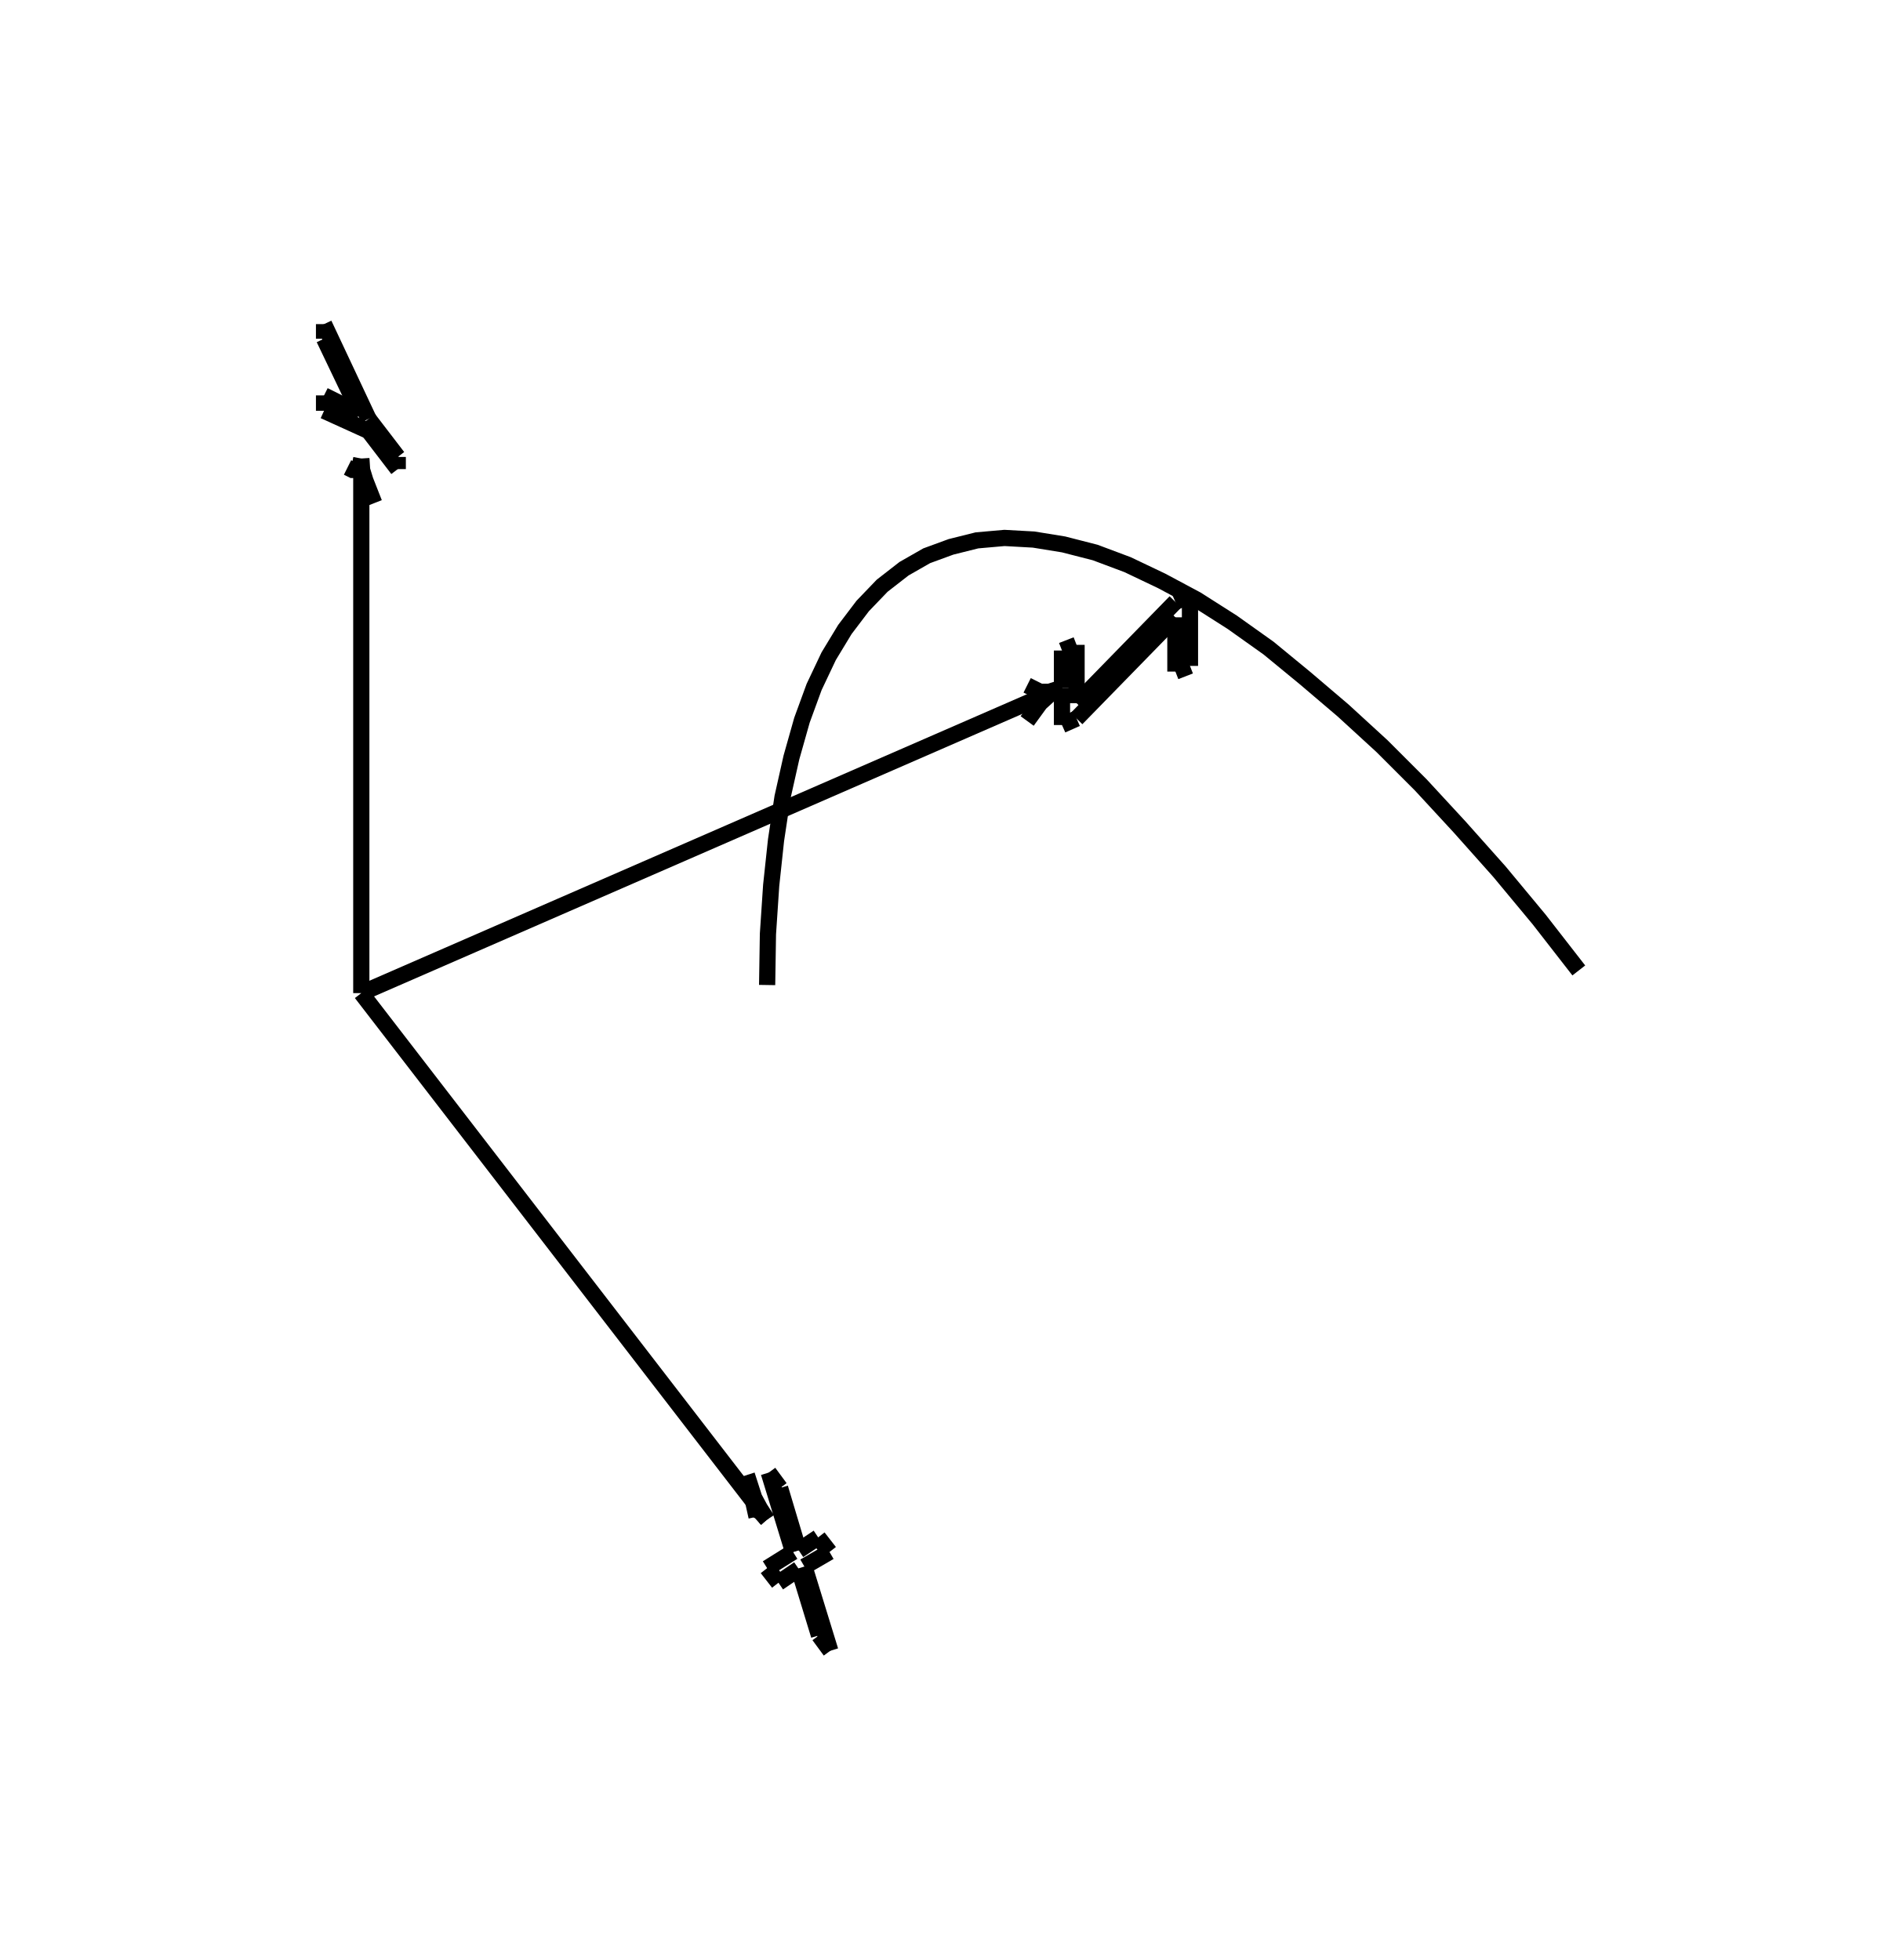
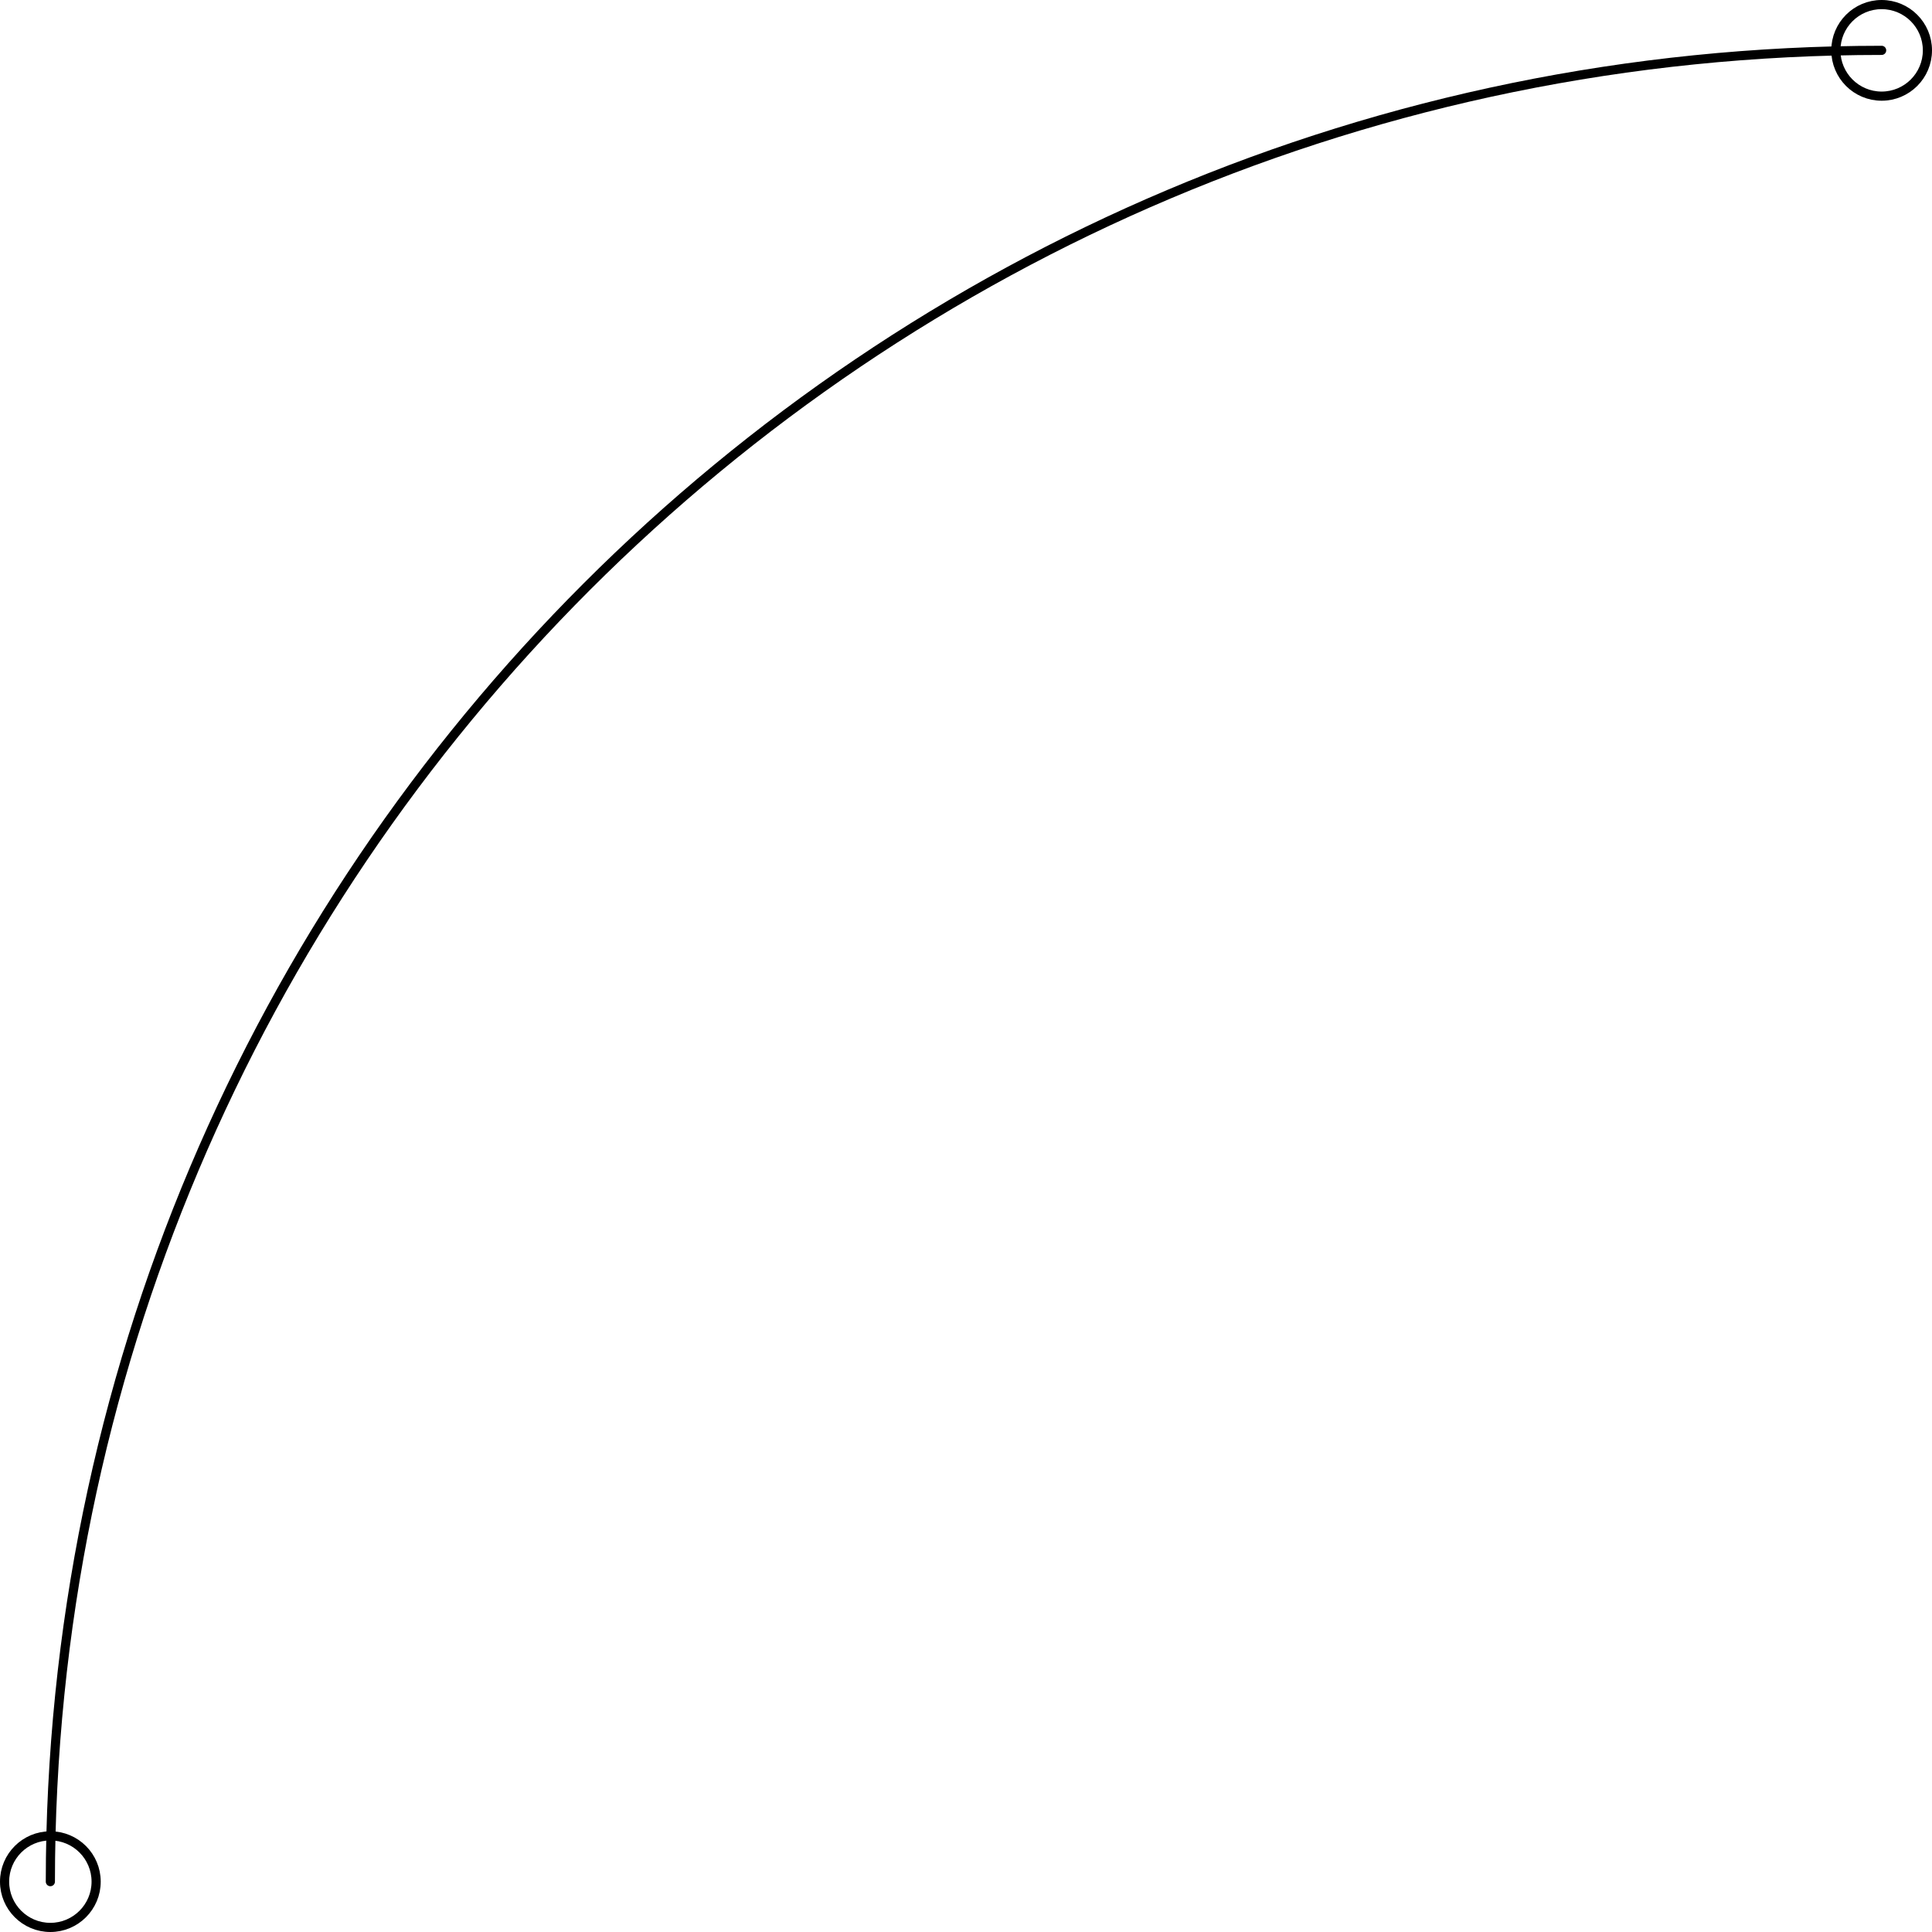
- <svg xmlns="http://www.w3.org/2000/svg" width="117" height="121">
-   <g transform="scale(50, -50)   translate(1.311029,-0.8491922)" stroke-width="0.02" fill="none">
-     <g stroke="rgb(160,160,160)" fill="none" stroke-dasharray="0.02,0.02">
-     
-         </g>
-     <g stroke="rgb(0,0,0)" fill="none">
-       <path d="M-0.364,-0.367 L-0.363,-0.304 L-0.359,-0.244 L-0.353,-0.188 L-0.345,-0.135 L-0.334,-0.086 L-0.321,-0.04 L-0.306,0.001 L-0.288,0.039 L-0.268,0.072 L-0.246,0.101 L-0.222,0.126 L-0.195,0.147 L-0.167,0.163 L-0.137,0.174 L-0.105,0.182 L-0.071,0.185 L-0.035,0.183 L0.002,0.177 L0.041,0.167 L0.081,0.152 L0.123,0.132 L0.166,0.109 L0.21,0.081 L0.255,0.049 L0.3,0.012 L0.347,-0.028 L0.395,-0.072 L0.443,-0.12 L0.491,-0.172 L0.54,-0.227 L0.589,-0.286 L0.638,-0.349 " />
-       <path d="M-0.865,-0.377 L-0.364,-1.027 " />
-       <path d="M-0.865,-0.377 L-0.865,0.283 " />
-       <path d="M-0.865,-0.377 L0.0,0.0 " />
-       <path d="M-0.364,-1.027 L-0.373,-1.013 L-0.38,-1 L-0.389,-0.972 " />
-       <path d="M-0.364,-1.027 L-0.373,-1.017 L-0.38,-1.014 L-0.389,-1.016 " />
-       <path d="M-0.865,0.283 L-0.867,0.273 L-0.871,0.269 L-0.876,0.269 L-0.882,0.272 " />
-       <path d="M-0.865,0.283 L-0.864,0.269 L-0.86,0.256 L-0.849,0.228 " />
-       <path d="M0.0,0.0 L-0.016,-0.005 L-0.027,-0.005 L-0.043,0.003 " />
-       <path d="M0.0,0.0 L-0.016,-0.009 L-0.027,-0.019 L-0.043,-0.041 " />
-       <path d="M-0.287,-1.067 L-0.318,-1.085 " />
-       <path d="M-0.318,-1.085 L-0.286,-1.189 " />
-       <path d="M-0.286,-1.189 L-0.3,-1.17 " />
-       <path d="M-0.3,-1.17 L-0.325,-1.088 " />
-       <path d="M-0.325,-1.088 L-0.35,-1.105 " />
-       <path d="M-0.35,-1.105 L-0.364,-1.087 " />
-       <path d="M-0.364,-1.087 L-0.332,-1.067 " />
-       <path d="M-0.332,-1.067 L-0.362,-0.969 " />
-       <path d="M-0.362,-0.969 L-0.348,-0.988 " />
-       <path d="M-0.348,-0.988 L-0.325,-1.065 " />
-       <path d="M-0.325,-1.065 L-0.301,-1.049 " />
-       <path d="M-0.301,-1.049 L-0.287,-1.067 " />
-       <path d="M-0.911,0.449 L-0.856,0.332 " />
-       <path d="M-0.856,0.332 L-0.82,0.285 " />
-       <path d="M-0.82,0.285 L-0.82,0.27 " />
-       <path d="M-0.82,0.27 L-0.856,0.317 " />
-       <path d="M-0.856,0.317 L-0.911,0.342 " />
-       <path d="M-0.911,0.342 L-0.911,0.361 " />
-       <path d="M-0.911,0.361 L-0.867,0.339 " />
-       <path d="M-0.867,0.339 L-0.911,0.431 " />
-       <path d="M-0.911,0.431 L-0.911,0.449 " />
-       <path d="M0.158,0.027 L0.158,0.114 " />
-       <path d="M0.158,0.114 L0.14,0.106 " />
-       <path d="M0.14,0.106 L0.018,-0.019 " />
-       <path d="M0.018,-0.019 L0.018,0.053 " />
-       <path d="M0.018,0.053 L-1.1796119636642288e-16,0.046 " />
-       <path d="M0.0,0.046 L2.805240857251542e-18,1.3877787807814457e-17 " />
-       <path d="M2.805240857251542e-18,1.3877787807814457e-17 L5.610481714503084e-18,-0.046 " />
-       <path d="M0.0,-0.046 L0.018,-0.038 " />
-       <path d="M0.018,-0.038 L0.14,0.087 " />
-       <path d="M0.14,0.087 L0.14,0.02 " />
-       <path d="M0.14,0.02 L0.158,0.027 " />
+ <svg xmlns="http://www.w3.org/2000/svg" width="105.5mm" height="105.5mm" viewBox="0.945 -3.055 2.11 2.11" version="1.1">
+   <g transform="scale(1,-1)" stroke-linecap="round">
+     <g fill="none" stroke="rgb(0,0,0)" stroke-width="0.01">
+       <path d="M 1.0,1.0 A 2,2 180 0,0 3.0,3.0" />
+       <circle cx="1.0" cy="1.0" r="0.05" />
+       <circle cx="3.0" cy="3.0" r="0.05" />
    </g>
  </g>
</svg>
